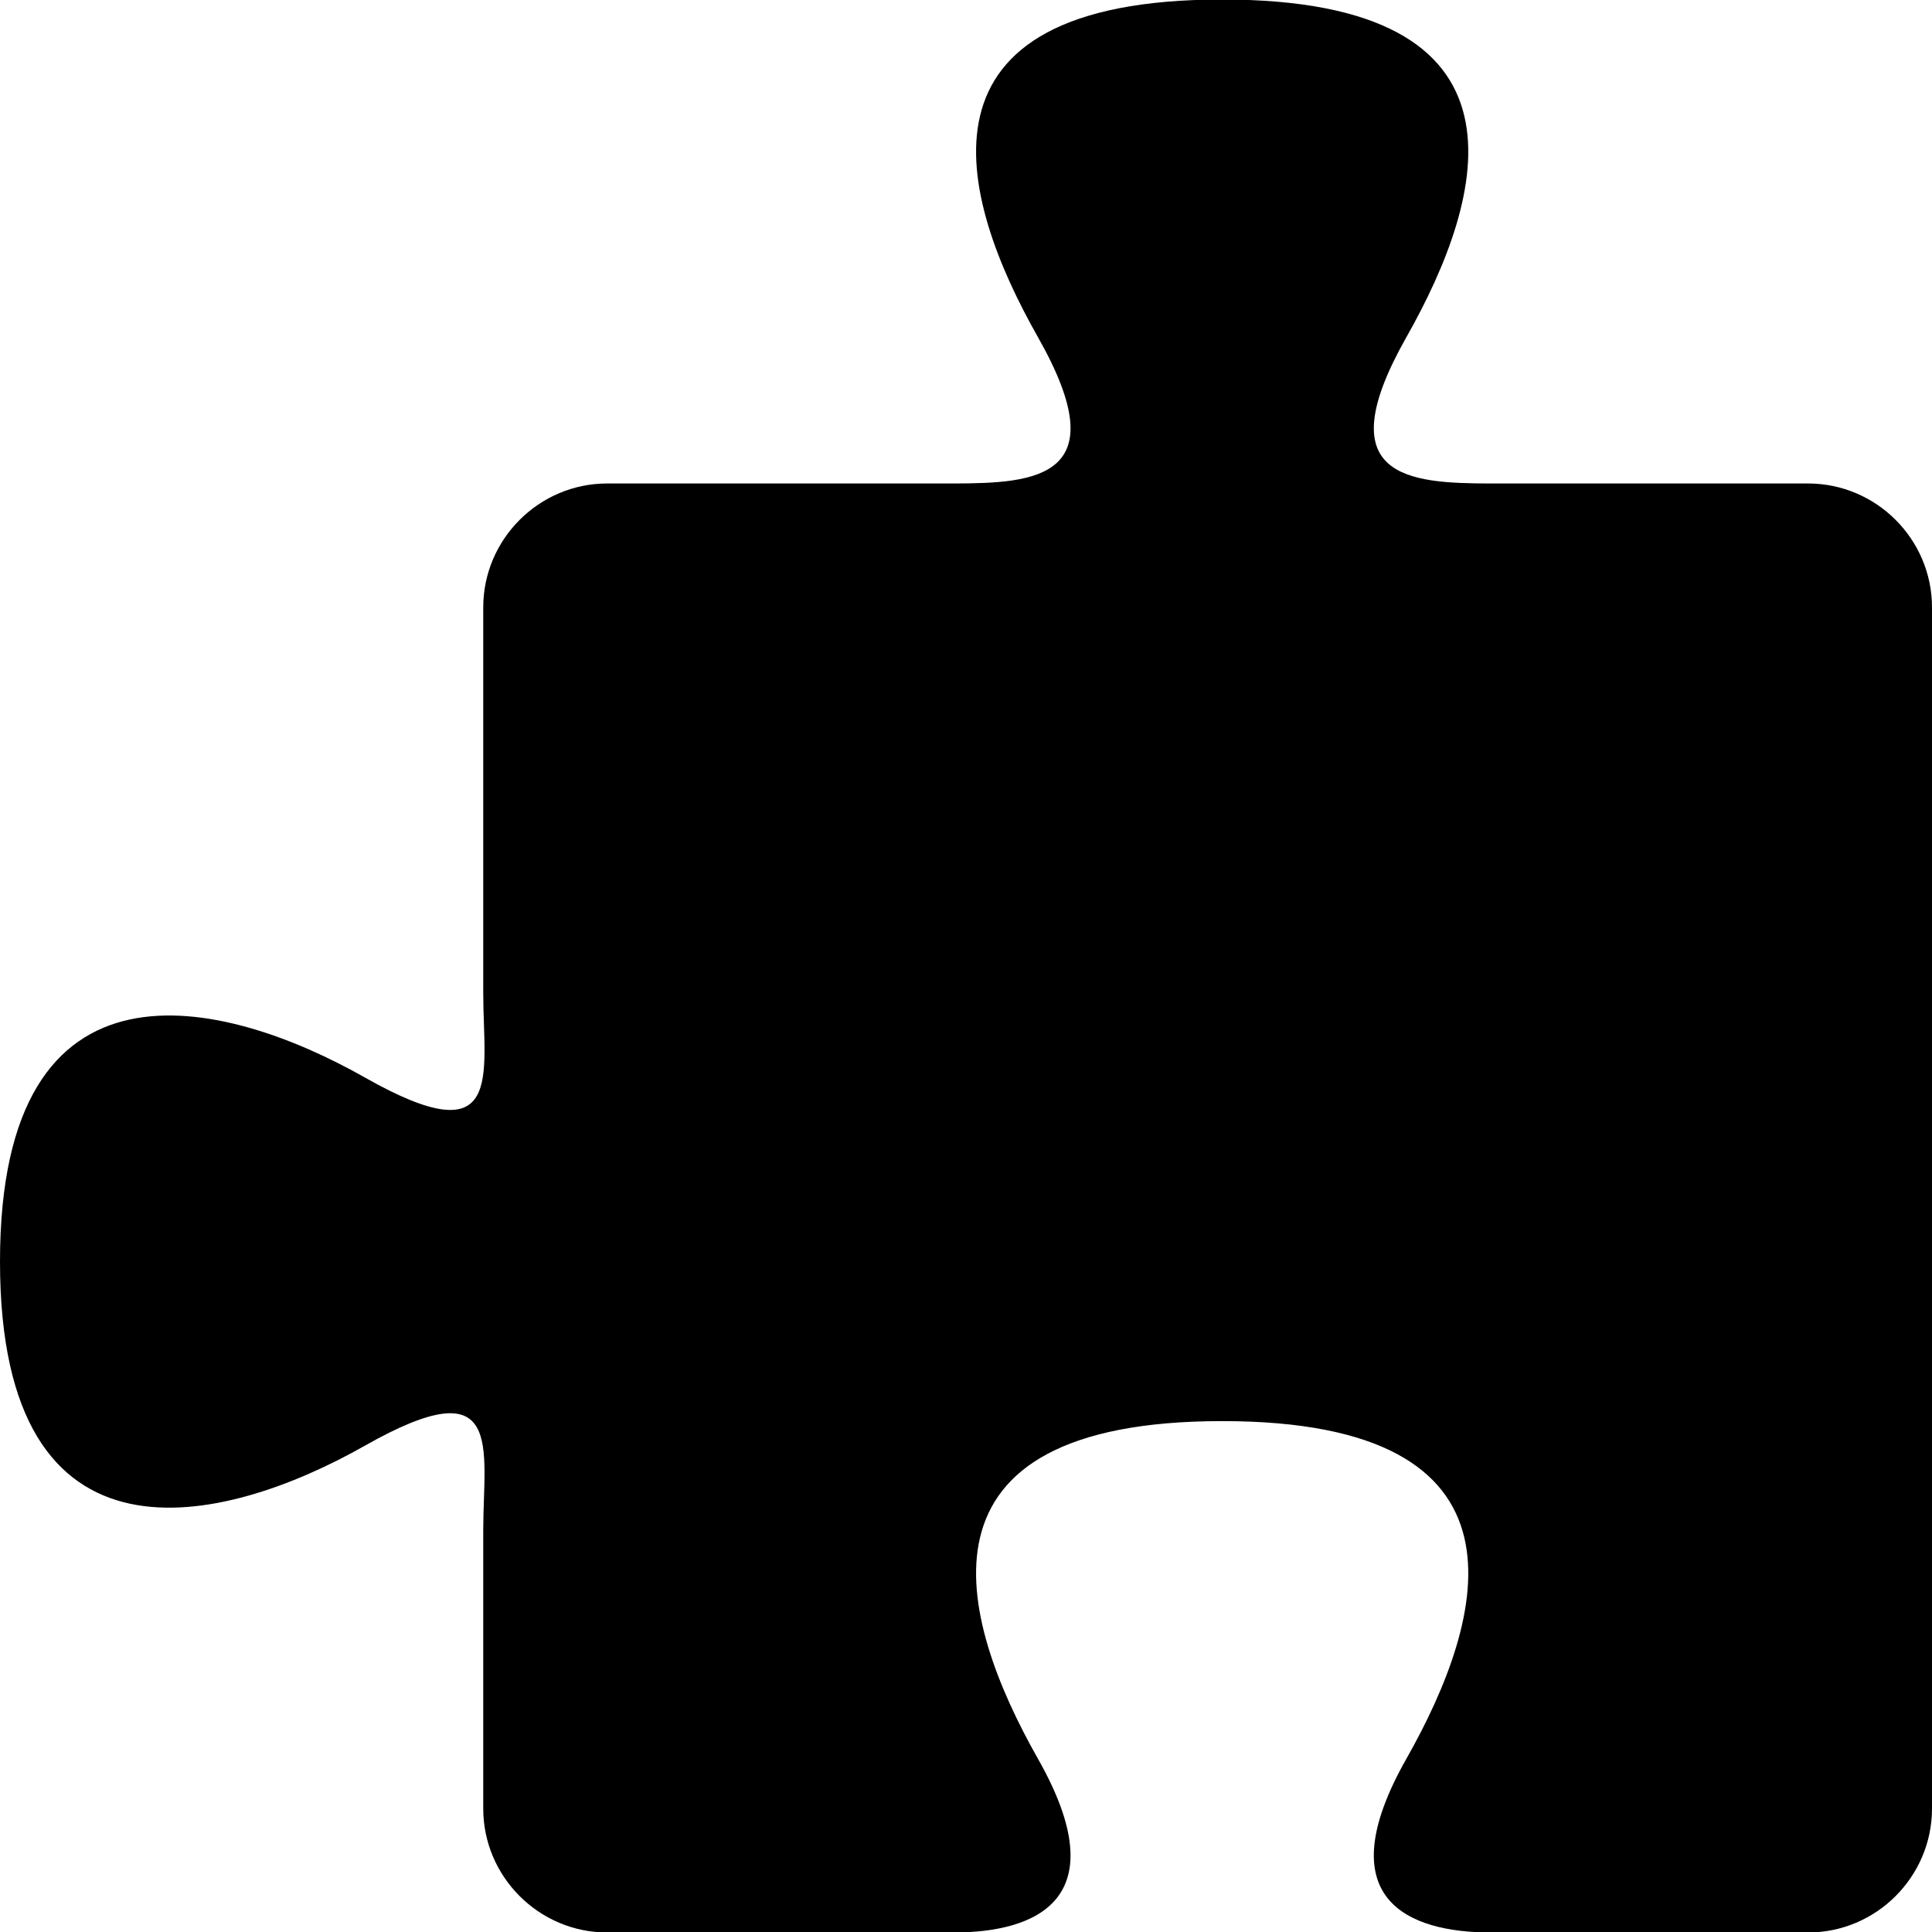
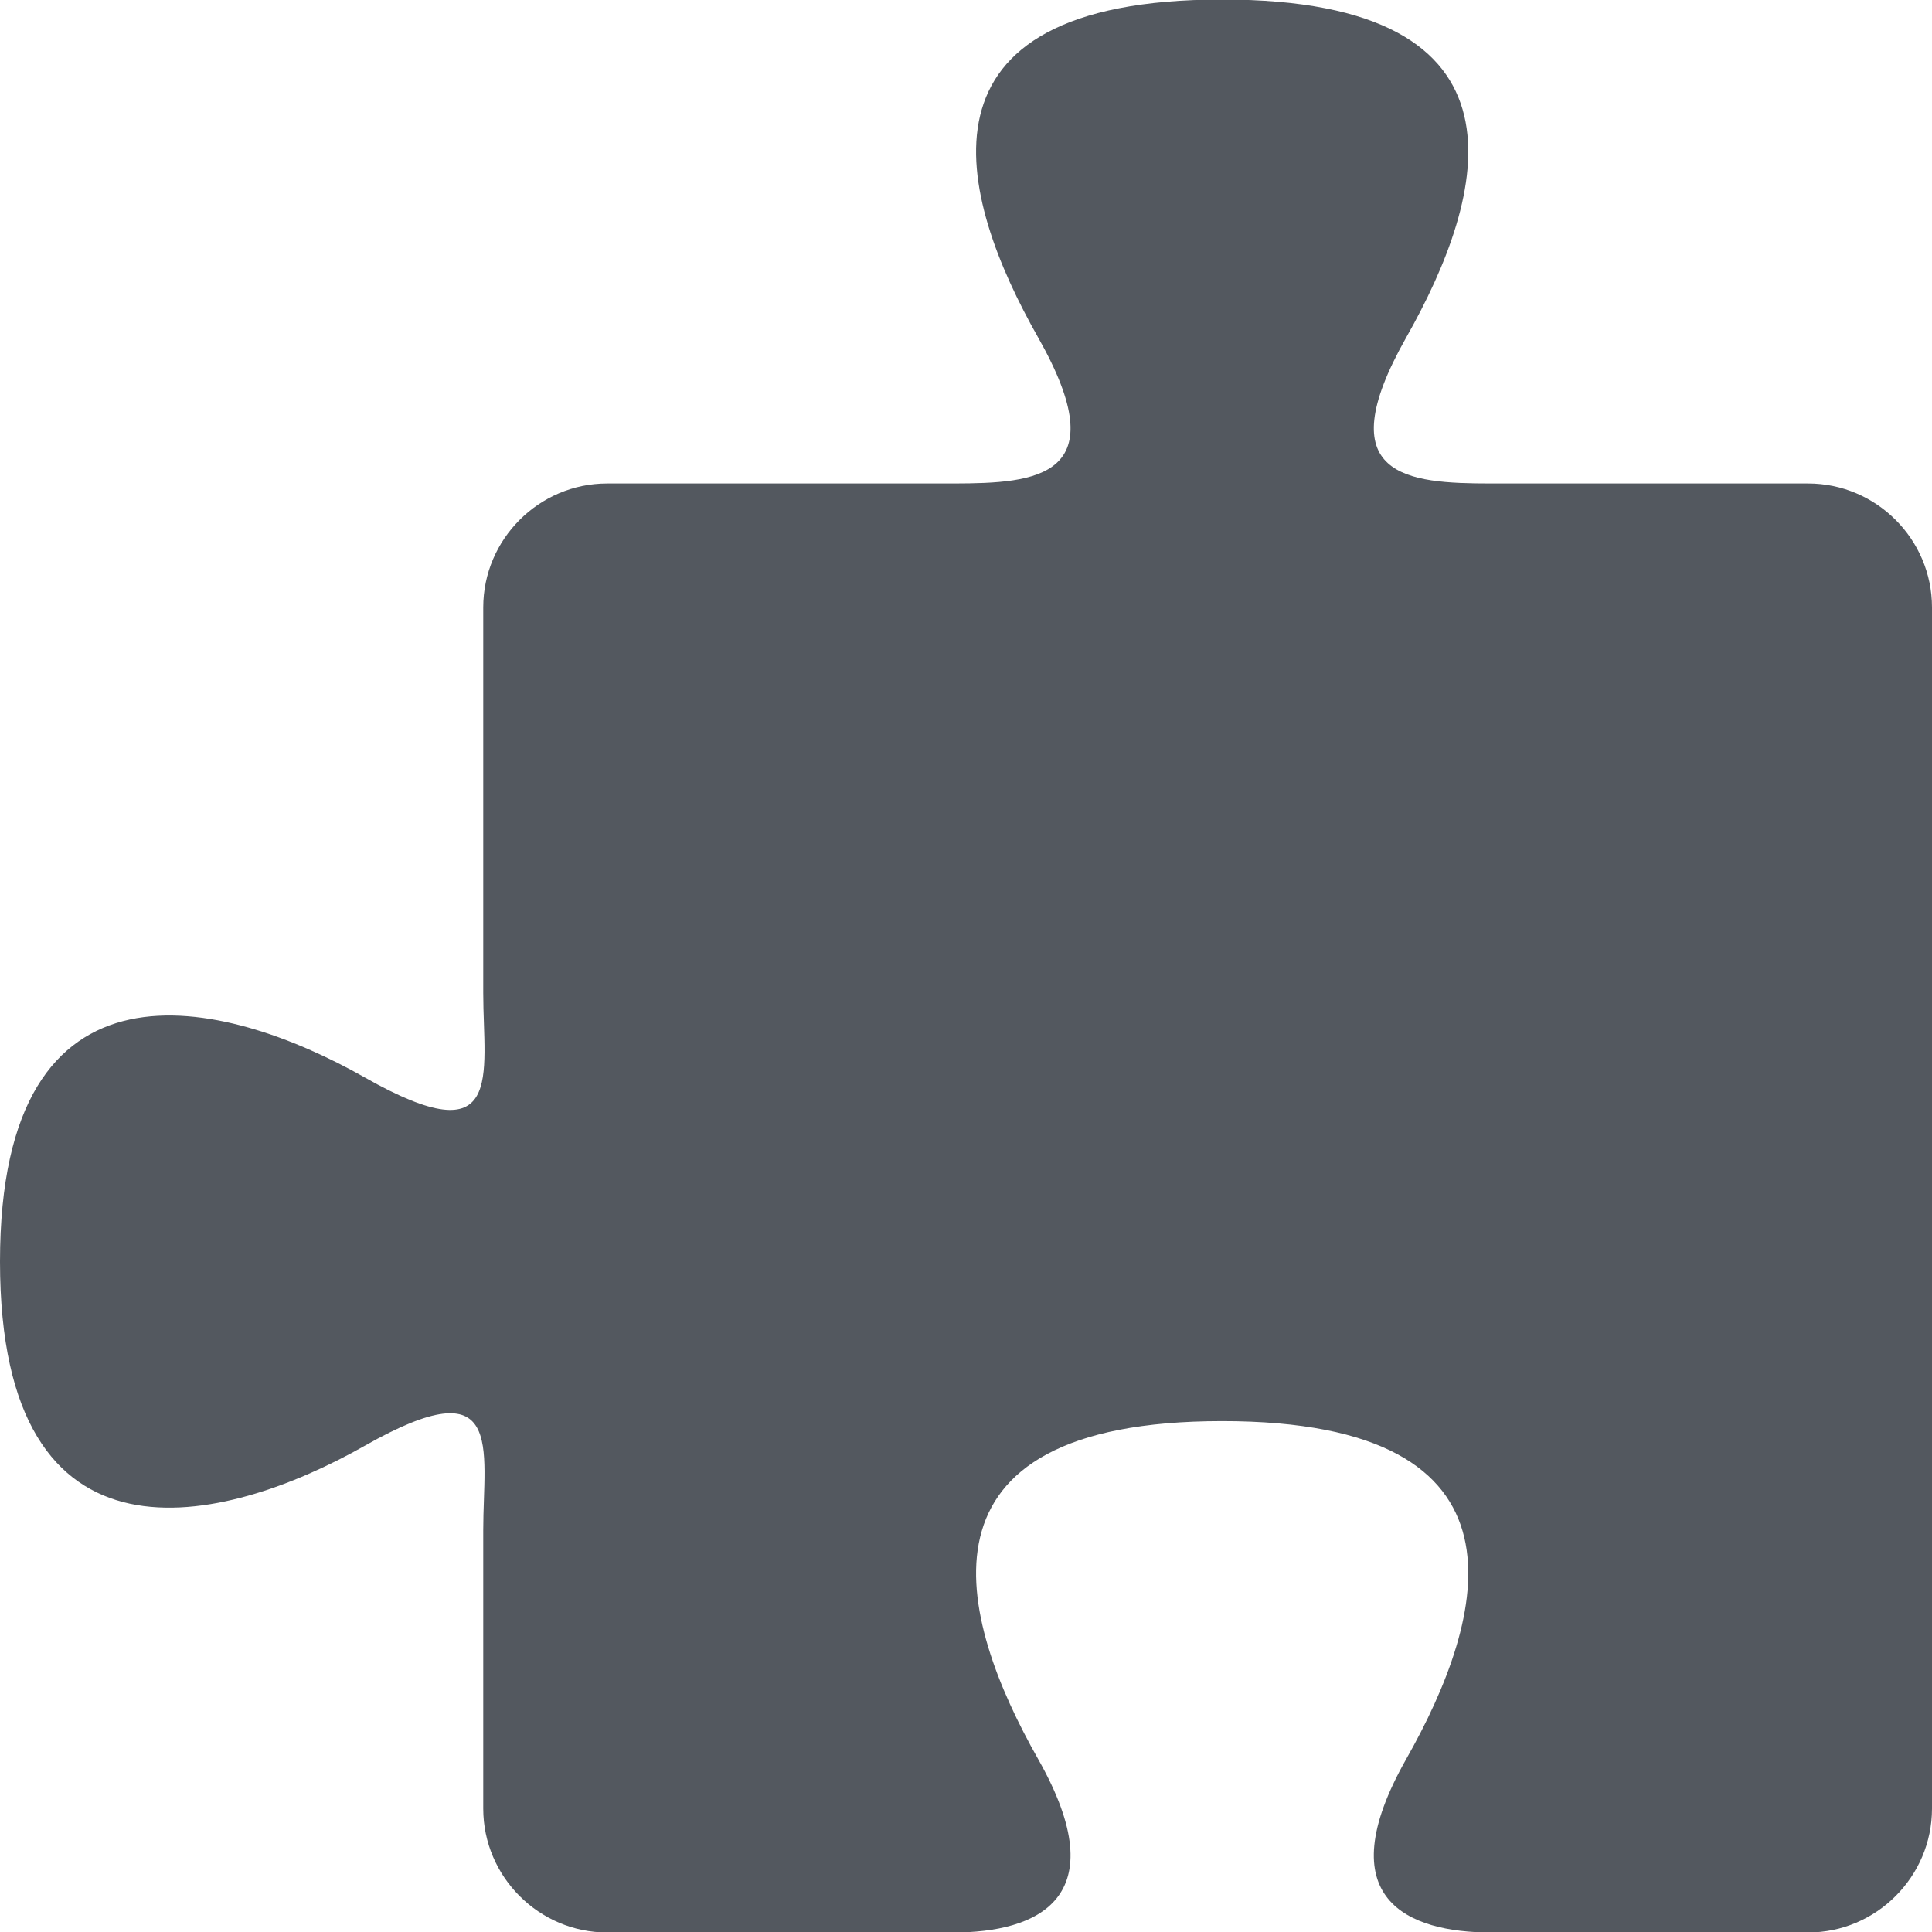
<svg xmlns="http://www.w3.org/2000/svg" version="1.1" width="32" height="32" viewBox="0 0 32 32">
-   <path d="M29.948 8.008h-5.264c-1.357-0.002-2.709-0.094-1.391-2.421 1.321-2.331 2.254-5.595-3.050-5.595s-4.371 3.264-3.050 5.595c1.319 2.327-0.034 2.418-1.391 2.421h-5.746c-1.129 0-2.052 0.924-2.052 2.052v6.387c0 1.36 0.369 2.72-1.962 1.399s-6.042-2.254-6.042 3.050c0 5.303 3.711 4.371 6.042 3.050s1.962 0.039 1.962 1.399v4.611c0 1.129 0.924 2.052 2.052 2.052h5.738c1.36 0 2.72-0.544 1.399-2.875s-2.254-5.595 3.050-5.595 4.371 3.264 3.050 5.595c-1.321 2.331 0.039 2.875 1.399 2.875h5.256c1.129 0 2.052-0.924 2.052-2.052v-19.896c0-1.129-0.923-2.052-2.052-2.052z" />
+   <path fill="#53585f" d="M29.948 8.008h-5.264c-1.357-0.002-2.709-0.094-1.391-2.421 1.321-2.331 2.254-5.595-3.050-5.595s-4.371 3.264-3.050 5.595c1.319 2.327-0.034 2.418-1.391 2.421h-5.746c-1.129 0-2.052 0.924-2.052 2.052v6.387c0 1.36 0.369 2.72-1.962 1.399s-6.042-2.254-6.042 3.050c0 5.303 3.711 4.371 6.042 3.050s1.962 0.039 1.962 1.399v4.611c0 1.129 0.924 2.052 2.052 2.052h5.738c1.36 0 2.72-0.544 1.399-2.875s-2.254-5.595 3.050-5.595 4.371 3.264 3.050 5.595c-1.321 2.331 0.039 2.875 1.399 2.875h5.256c1.129 0 2.052-0.924 2.052-2.052v-19.896c0-1.129-0.923-2.052-2.052-2.052z" />
</svg>
